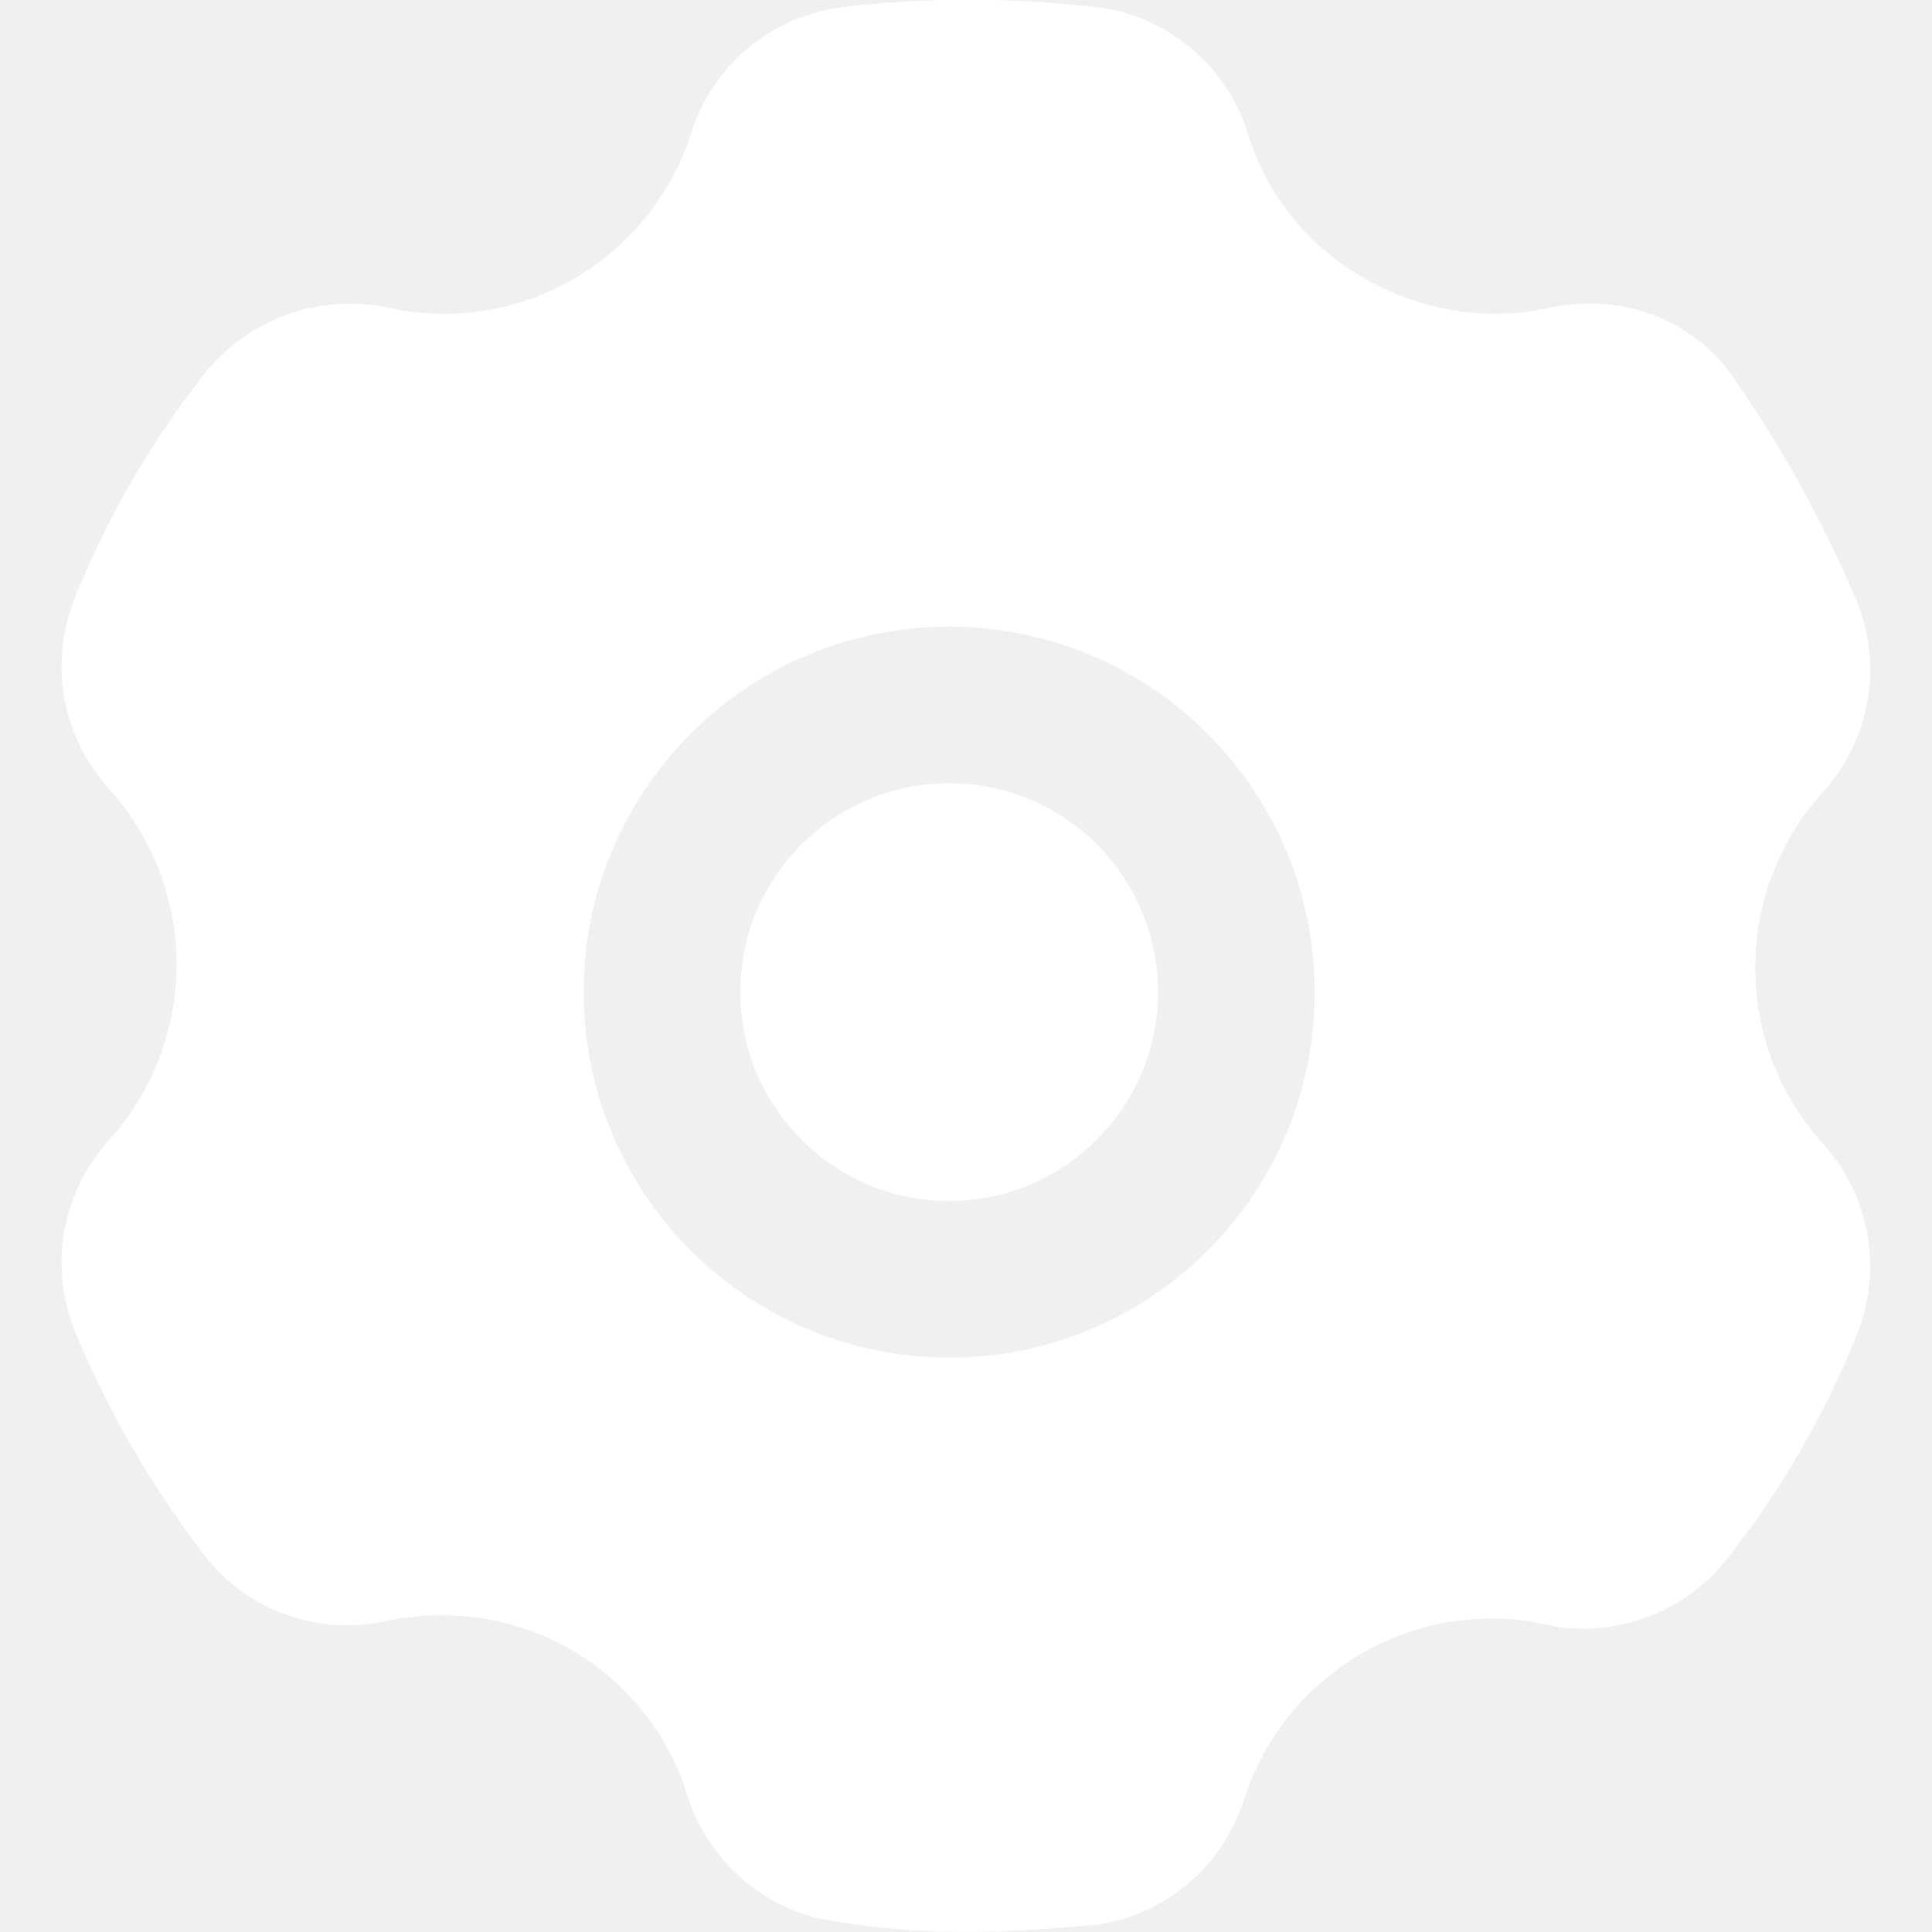
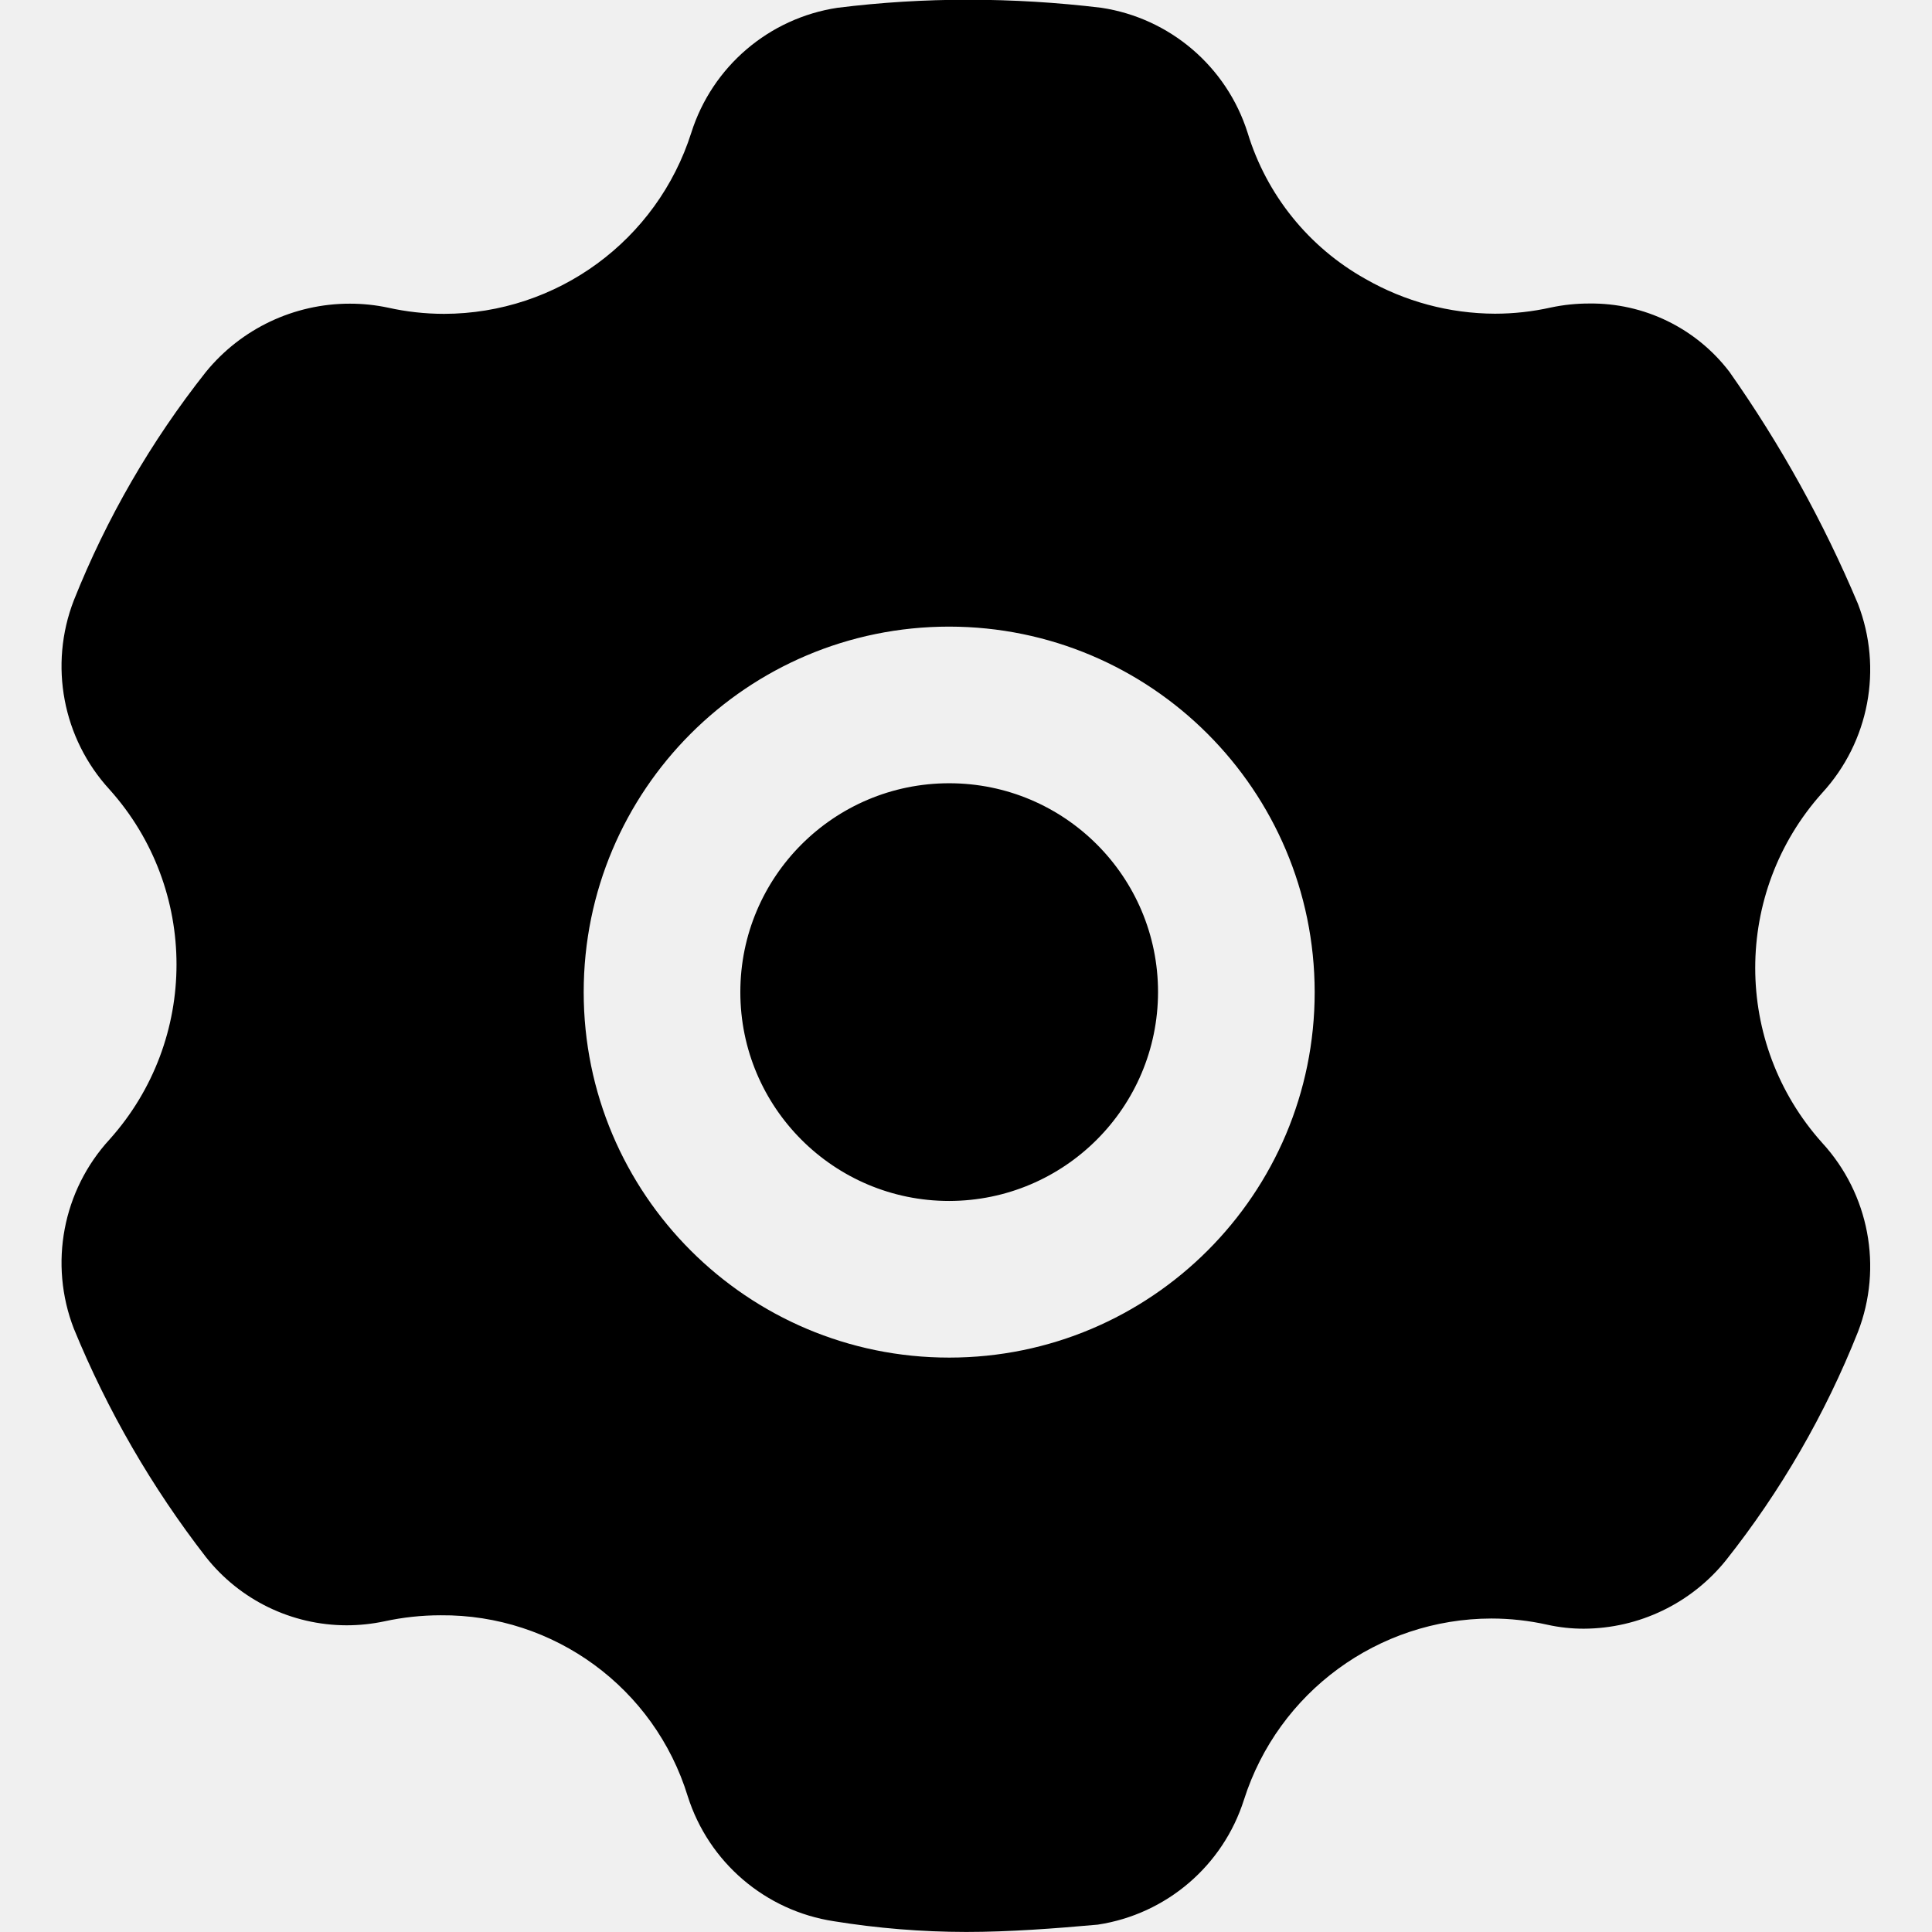
<svg xmlns="http://www.w3.org/2000/svg" class="icon" width="200px" height="200.00px" viewBox="0 0 1024 1024" version="1.1">
-   <path fill="#ffffff" d="M512 1023.972a442.787 442.787 0 0 1-69.988-5.673 96.527 96.527 0 0 1-77.488-66.224 135.797 135.797 0 0 0-130.954-95.946 140.861 140.861 0 0 0-29.833 3.21 96.86 96.86 0 0 1-20.091 2.103 95.227 95.227 0 0 1-74.527-36.198 518.863 518.863 0 0 1-69.988-121.047 96.694 96.694 0 0 1 18.957-100.291 138.897 138.897 0 0 0 0-185.417 96.666 96.666 0 0 1-18.957-100.291 484.104 484.104 0 0 1 69.988-121.047 98.354 98.354 0 0 1 76.298-36.198 97.026 97.026 0 0 1 20.202 2.103 137.098 137.098 0 0 0 29.722 3.293 137.762 137.762 0 0 0 131.065-96.029 96.417 96.417 0 0 1 77.488-66.197 558.382 558.382 0 0 1 69.185-4.262 591.12 591.12 0 0 1 70.68 4.262 96.417 96.417 0 0 1 77.488 66.197 133.251 133.251 0 0 0 62.405 77.488 138.897 138.897 0 0 0 68.715 18.459 136.434 136.434 0 0 0 29.667-3.293 97.026 97.026 0 0 1 20.202-2.103 92.017 92.017 0 0 1 74.388 36.198 655.684 655.684 0 0 1 68.106 122.929 96.666 96.666 0 0 1-18.957 100.291 138.897 138.897 0 0 0 0 185.417 96.694 96.694 0 0 1 18.957 100.291 480.285 480.285 0 0 1-69.988 121.047 97.164 97.164 0 0 1-75.246 36.198 88.557 88.557 0 0 1-19.372-2.103 136.434 136.434 0 0 0-29.667-3.293 137.928 137.928 0 0 0-131.12 96.029 96.5 96.5 0 0 1-77.488 66.224c-22.72 2.048-46.963 3.874-69.85 3.874z m-8.911-691.854a193.719 193.719 0 1 0 193.719 193.719 193.913 193.913 0 0 0-193.719-193.719z m0 304.416a110.697 110.697 0 1 1 110.697-110.697 110.863 110.863 0 0 1-110.697 110.697z" />
+   <path d="M512 1023.972a442.787 442.787 0 0 1-69.988-5.673 96.527 96.527 0 0 1-77.488-66.224 135.797 135.797 0 0 0-130.954-95.946 140.861 140.861 0 0 0-29.833 3.21 96.86 96.86 0 0 1-20.091 2.103 95.227 95.227 0 0 1-74.527-36.198 518.863 518.863 0 0 1-69.988-121.047 96.694 96.694 0 0 1 18.957-100.291 138.897 138.897 0 0 0 0-185.417 96.666 96.666 0 0 1-18.957-100.291 484.104 484.104 0 0 1 69.988-121.047 98.354 98.354 0 0 1 76.298-36.198 97.026 97.026 0 0 1 20.202 2.103 137.098 137.098 0 0 0 29.722 3.293 137.762 137.762 0 0 0 131.065-96.029 96.417 96.417 0 0 1 77.488-66.197 558.382 558.382 0 0 1 69.185-4.262 591.12 591.12 0 0 1 70.68 4.262 96.417 96.417 0 0 1 77.488 66.197 133.251 133.251 0 0 0 62.405 77.488 138.897 138.897 0 0 0 68.715 18.459 136.434 136.434 0 0 0 29.667-3.293 97.026 97.026 0 0 1 20.202-2.103 92.017 92.017 0 0 1 74.388 36.198 655.684 655.684 0 0 1 68.106 122.929 96.666 96.666 0 0 1-18.957 100.291 138.897 138.897 0 0 0 0 185.417 96.694 96.694 0 0 1 18.957 100.291 480.285 480.285 0 0 1-69.988 121.047 97.164 97.164 0 0 1-75.246 36.198 88.557 88.557 0 0 1-19.372-2.103 136.434 136.434 0 0 0-29.667-3.293 137.928 137.928 0 0 0-131.12 96.029 96.5 96.5 0 0 1-77.488 66.224c-22.72 2.048-46.963 3.874-69.85 3.874z m-8.911-691.854a193.719 193.719 0 1 0 193.719 193.719 193.913 193.913 0 0 0-193.719-193.719z m0 304.416a110.697 110.697 0 1 1 110.697-110.697 110.863 110.863 0 0 1-110.697 110.697z" />
</svg>
